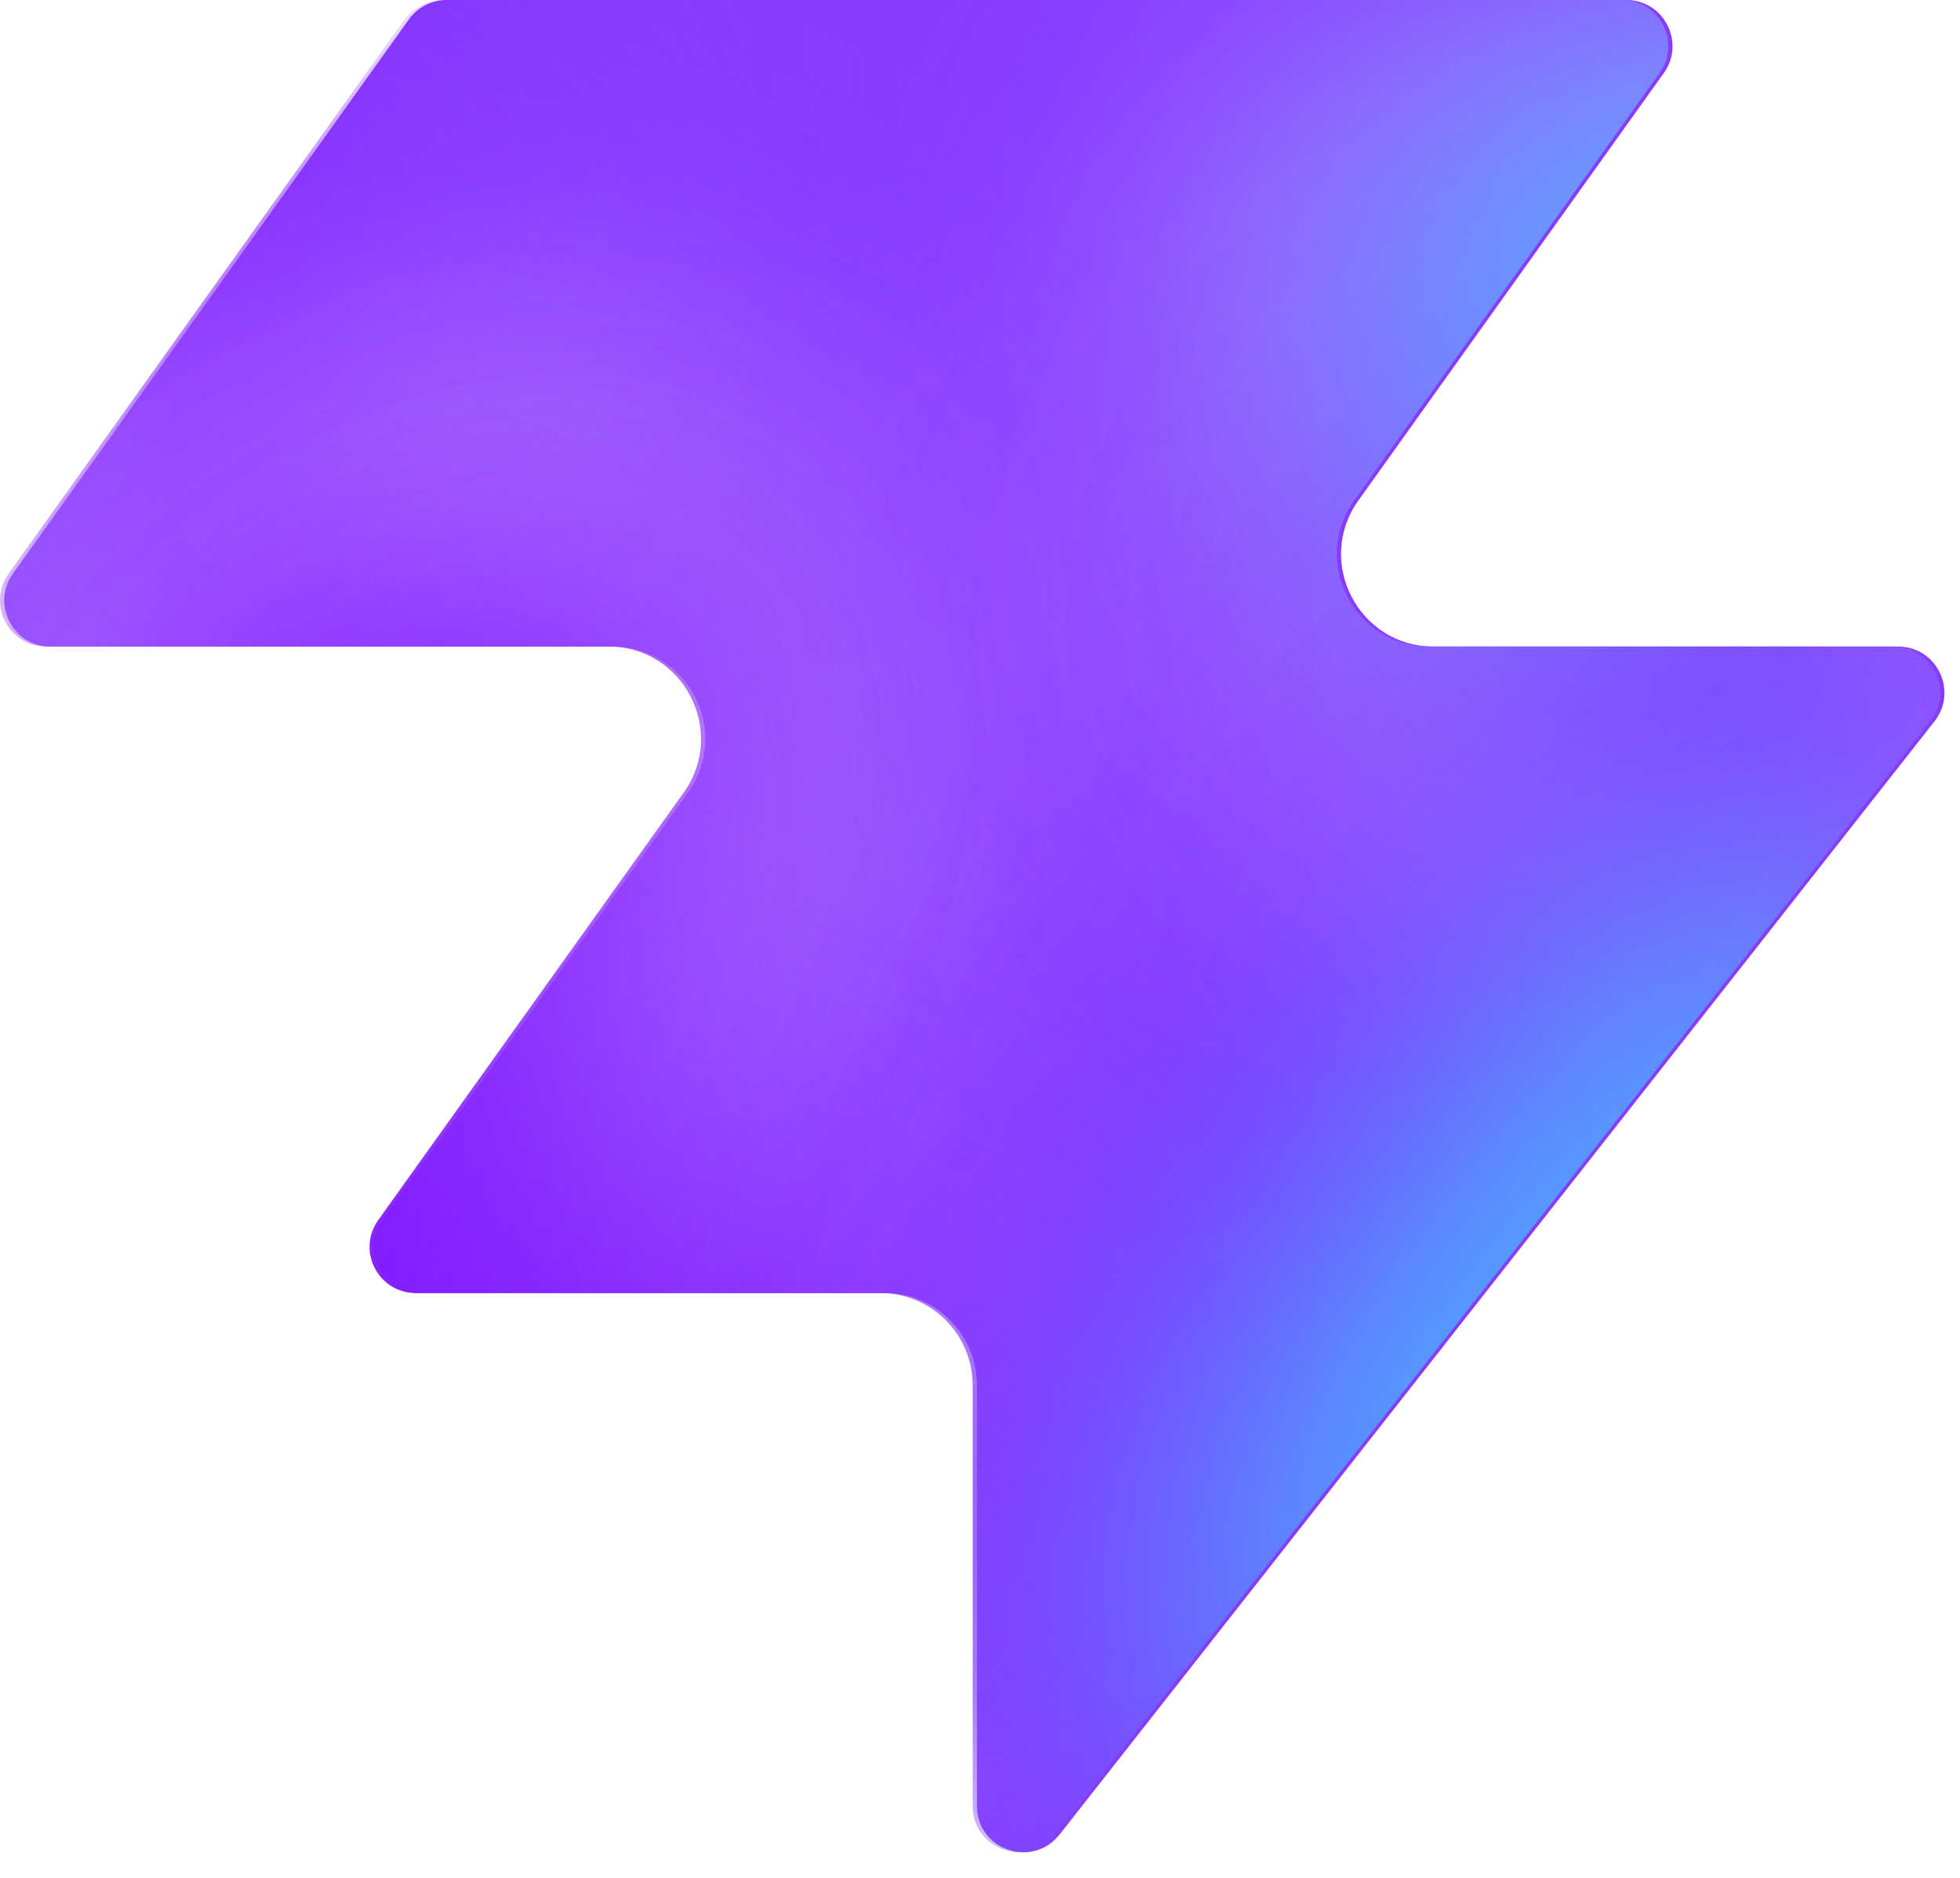
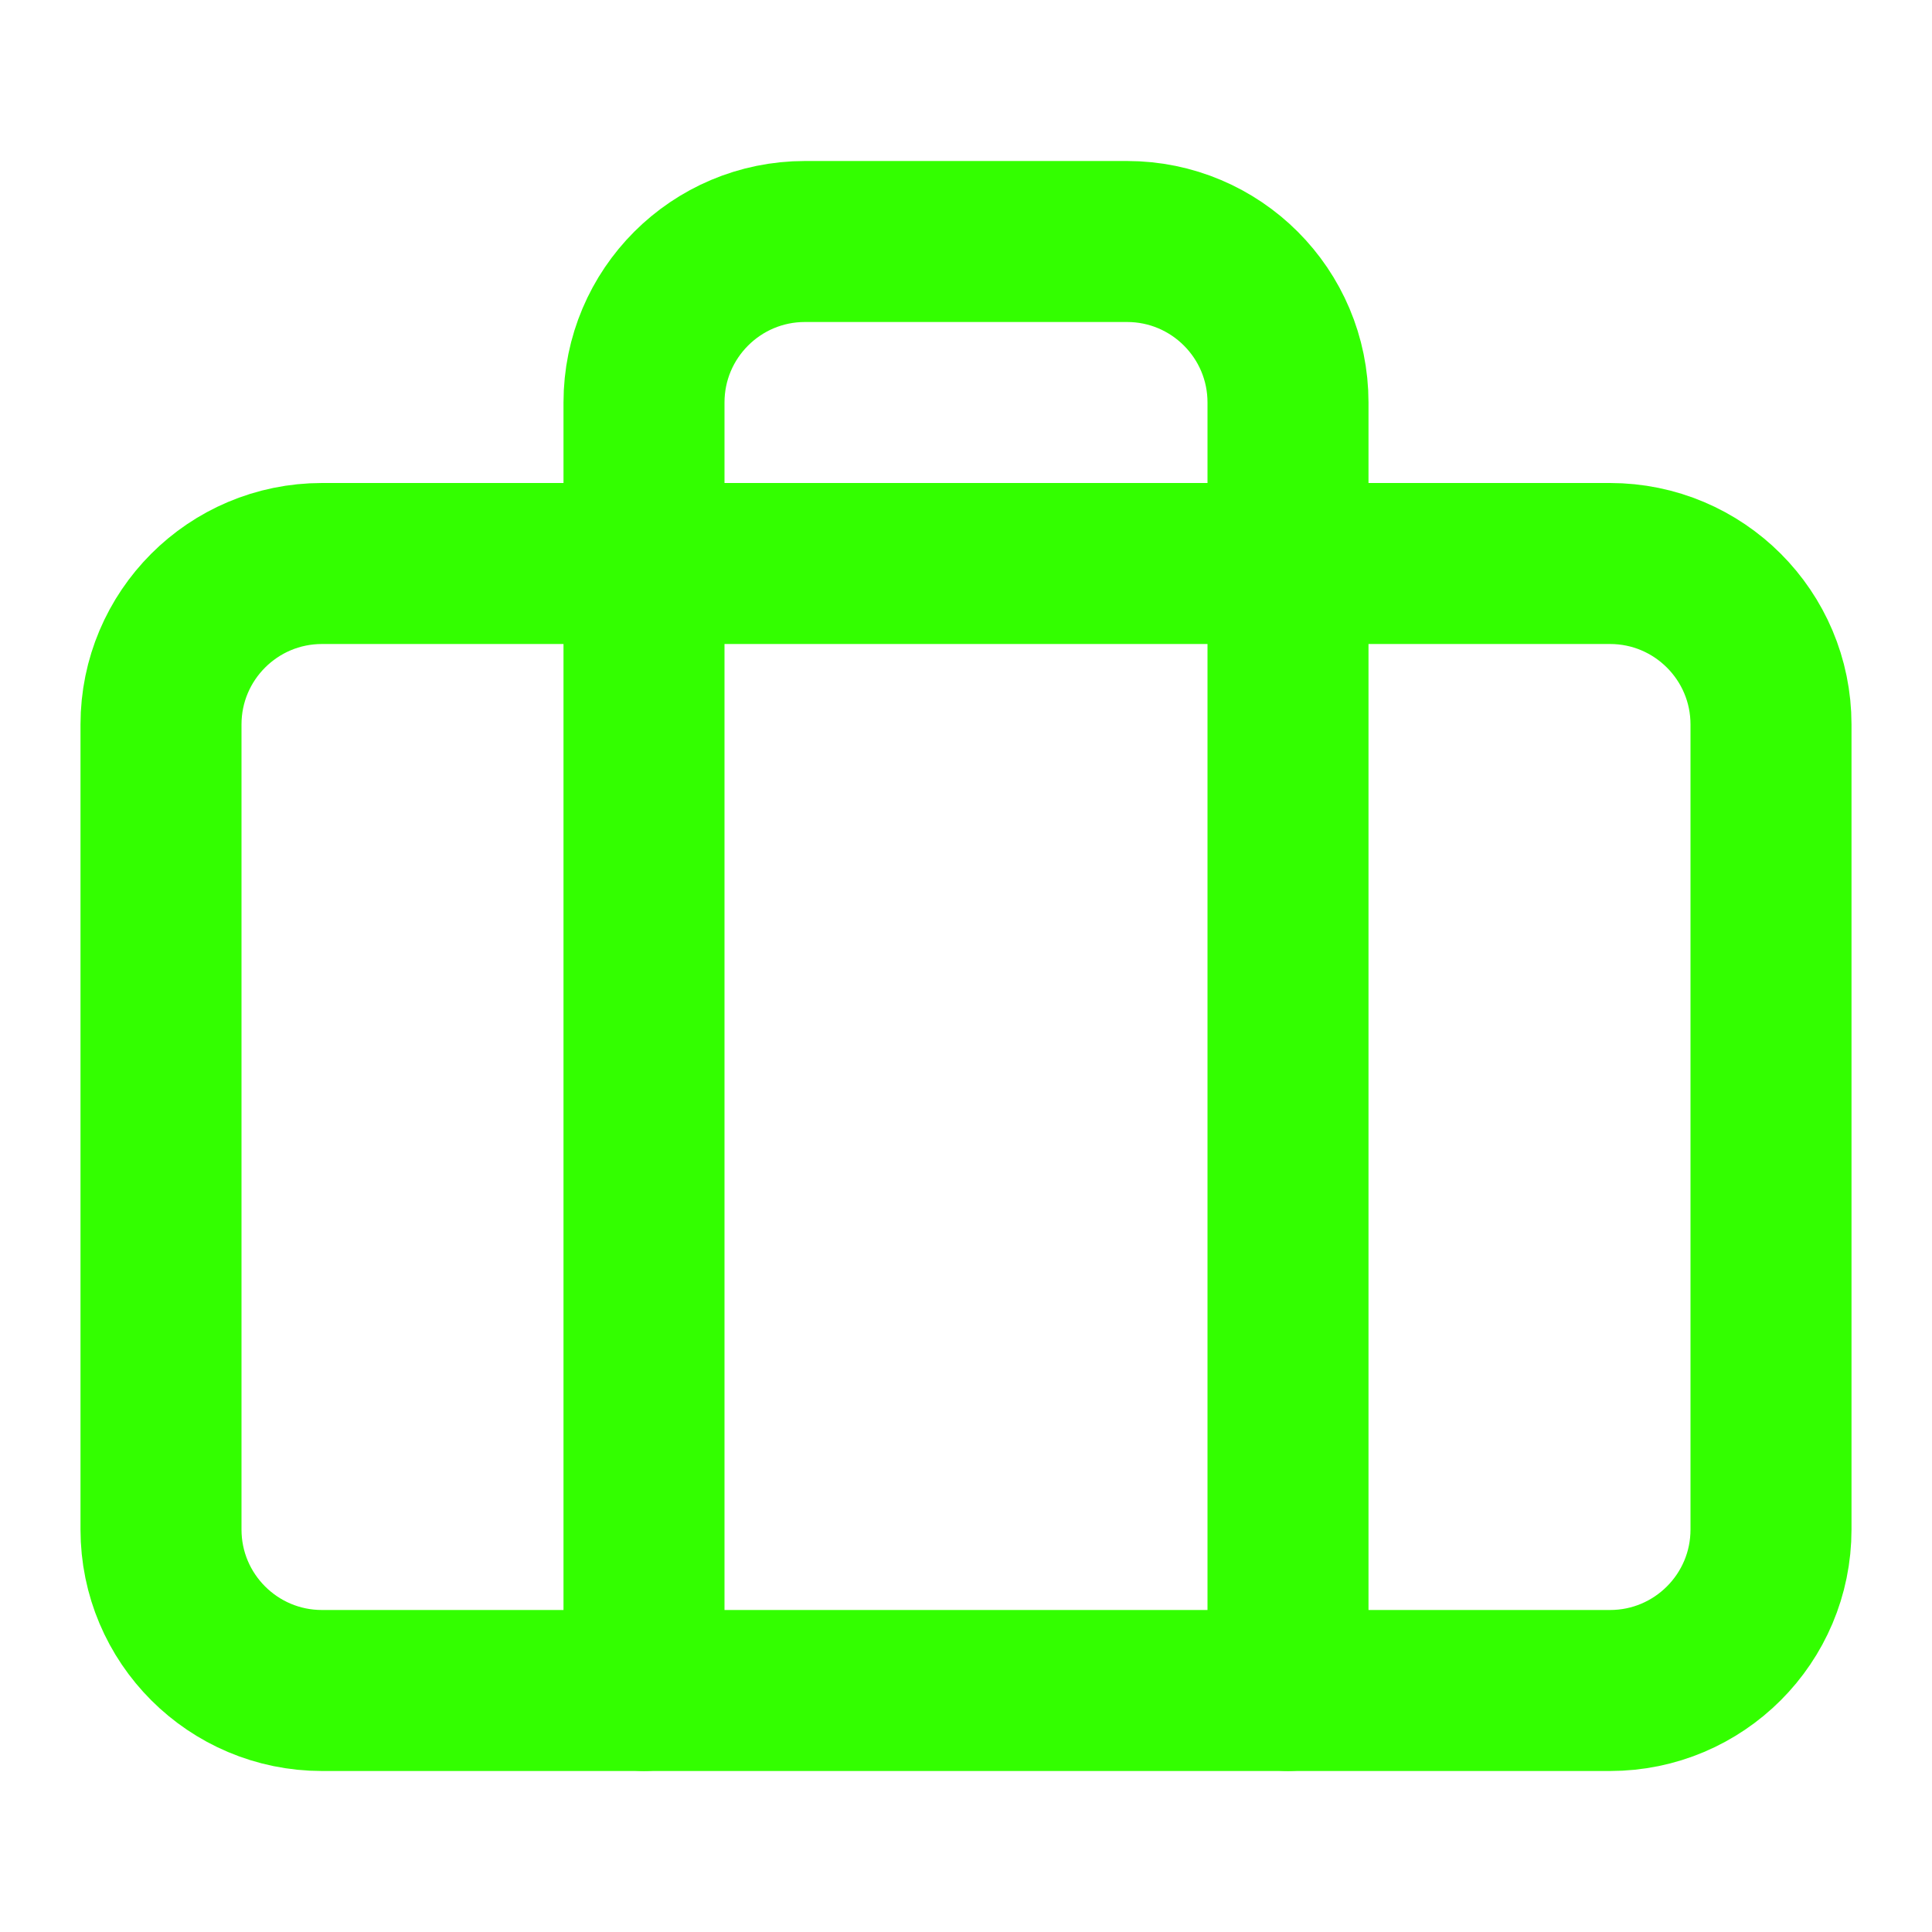
- <svg xmlns="http://www.w3.org/2000/svg" width="48" height="46" fill="none" viewBox="0 0 48 46">
-   <path fill="#863bff" d="M25.946 44.938c-.664.845-2.021.375-2.021-.698V33.937a2.26 2.26 0 0 0-2.262-2.262H10.287c-.92 0-1.456-1.04-.92-1.788l7.48-10.471c1.07-1.497 0-3.578-1.842-3.578H1.237c-.92 0-1.456-1.04-.92-1.788L10.013.474c.214-.297.556-.474.92-.474h28.894c.92 0 1.456 1.04.92 1.788l-7.48 10.471c-1.07 1.498 0 3.579 1.842 3.579h11.377c.943 0 1.473 1.088.89 1.83L25.947 44.94z" style="fill:#863bff;fill:color(display-p3 .525 .23 1);fill-opacity:1" />
-   <mask id="a" width="48" height="46" x="0" y="0" maskUnits="userSpaceOnUse" style="mask-type:alpha">
-     <path fill="#000" d="M25.842 44.938c-.664.844-2.021.375-2.021-.698V33.937a2.26 2.26 0 0 0-2.262-2.262H10.183c-.92 0-1.456-1.04-.92-1.788l7.48-10.471c1.07-1.498 0-3.579-1.842-3.579H1.133c-.92 0-1.456-1.04-.92-1.787L9.91.473c.214-.297.556-.474.92-.474h28.894c.92 0 1.456 1.04.92 1.788l-7.48 10.471c-1.07 1.498 0 3.578 1.842 3.578h11.377c.943 0 1.473 1.088.89 1.832L25.843 44.94z" style="fill:#000;fill-opacity:1" />
-   </mask>
-   <g mask="url(#a)">
-     <g filter="url(#b)">
-       <ellipse cx="5.508" cy="14.704" fill="#ede6ff" rx="5.508" ry="14.704" style="fill:#ede6ff;fill:color(display-p3 .927 .903 1);fill-opacity:1" transform="matrix(.00324 1 1 -.00324 -4.47 31.516)" />
-     </g>
-     <g filter="url(#c)">
-       <ellipse cx="10.399" cy="29.851" fill="#ede6ff" rx="10.399" ry="29.851" style="fill:#ede6ff;fill:color(display-p3 .927 .903 1);fill-opacity:1" transform="matrix(.00324 1 1 -.00324 -39.328 7.883)" />
-     </g>
-     <g filter="url(#d)">
-       <ellipse cx="5.508" cy="30.487" fill="#7e14ff" rx="5.508" ry="30.487" style="fill:#7e14ff;fill:color(display-p3 .492 .077 1);fill-opacity:1" transform="rotate(89.814 -25.913 -14.639)scale(1 -1)" />
-     </g>
-     <g filter="url(#e)">
-       <ellipse cx="5.508" cy="30.599" fill="#7e14ff" rx="5.508" ry="30.599" style="fill:#7e14ff;fill:color(display-p3 .492 .077 1);fill-opacity:1" transform="rotate(89.814 -32.644 -3.334)scale(1 -1)" />
-     </g>
-     <g filter="url(#f)">
-       <ellipse cx="5.508" cy="30.599" fill="#7e14ff" rx="5.508" ry="30.599" style="fill:#7e14ff;fill:color(display-p3 .492 .077 1);fill-opacity:1" transform="matrix(.00324 1 1 -.00324 -34.34 30.47)" />
-     </g>
-     <g filter="url(#g)">
-       <ellipse cx="14.072" cy="22.078" fill="#ede6ff" rx="14.072" ry="22.078" style="fill:#ede6ff;fill:color(display-p3 .927 .903 1);fill-opacity:1" transform="rotate(93.35 24.506 48.493)scale(-1 1)" />
-     </g>
-     <g filter="url(#h)">
-       <ellipse cx="3.47" cy="21.501" fill="#7e14ff" rx="3.47" ry="21.501" style="fill:#7e14ff;fill:color(display-p3 .492 .077 1);fill-opacity:1" transform="rotate(89.009 28.708 47.59)scale(-1 1)" />
-     </g>
-     <g filter="url(#i)">
-       <ellipse cx="3.47" cy="21.501" fill="#7e14ff" rx="3.47" ry="21.501" style="fill:#7e14ff;fill:color(display-p3 .492 .077 1);fill-opacity:1" transform="rotate(89.009 28.708 47.59)scale(-1 1)" />
-     </g>
-     <g filter="url(#j)">
-       <ellipse cx=".387" cy="8.972" fill="#7e14ff" rx="4.407" ry="29.108" style="fill:#7e14ff;fill:color(display-p3 .492 .077 1);fill-opacity:1" transform="rotate(39.51 .387 8.972)" />
-     </g>
-     <g filter="url(#k)">
-       <ellipse cx="47.523" cy="-6.092" fill="#7e14ff" rx="4.407" ry="29.108" style="fill:#7e14ff;fill:color(display-p3 .492 .077 1);fill-opacity:1" transform="rotate(37.892 47.523 -6.092)" />
-     </g>
-     <g filter="url(#l)">
-       <ellipse cx="41.412" cy="6.333" fill="#47bfff" rx="5.971" ry="9.665" style="fill:#47bfff;fill:color(display-p3 .28 .748 1);fill-opacity:1" transform="rotate(37.892 41.412 6.333)" />
-     </g>
-     <g filter="url(#m)">
-       <ellipse cx="-1.879" cy="38.332" fill="#7e14ff" rx="4.407" ry="29.108" style="fill:#7e14ff;fill:color(display-p3 .492 .077 1);fill-opacity:1" transform="rotate(37.892 -1.88 38.332)" />
-     </g>
-     <g filter="url(#n)">
-       <ellipse cx="-1.879" cy="38.332" fill="#7e14ff" rx="4.407" ry="29.108" style="fill:#7e14ff;fill:color(display-p3 .492 .077 1);fill-opacity:1" transform="rotate(37.892 -1.88 38.332)" />
-     </g>
-     <g filter="url(#o)">
-       <ellipse cx="35.651" cy="29.907" fill="#7e14ff" rx="4.407" ry="29.108" style="fill:#7e14ff;fill:color(display-p3 .492 .077 1);fill-opacity:1" transform="rotate(37.892 35.651 29.907)" />
-     </g>
-     <g filter="url(#p)">
-       <ellipse cx="38.418" cy="32.4" fill="#47bfff" rx="5.971" ry="15.297" style="fill:#47bfff;fill:color(display-p3 .28 .748 1);fill-opacity:1" transform="rotate(37.892 38.418 32.4)" />
-     </g>
-   </g>
-   <defs>
-     <filter id="b" width="60.045" height="41.654" x="-19.77" y="16.149" color-interpolation-filters="sRGB" filterUnits="userSpaceOnUse">
-       <feFlood flood-opacity="0" result="BackgroundImageFix" />
-       <feBlend in="SourceGraphic" in2="BackgroundImageFix" result="shape" />
-       <feGaussianBlur result="effect1_foregroundBlur_2002_17158" stdDeviation="7.659" />
-     </filter>
-     <filter id="c" width="90.34" height="51.437" x="-54.613" y="-7.533" color-interpolation-filters="sRGB" filterUnits="userSpaceOnUse">
-       <feFlood flood-opacity="0" result="BackgroundImageFix" />
-       <feBlend in="SourceGraphic" in2="BackgroundImageFix" result="shape" />
-       <feGaussianBlur result="effect1_foregroundBlur_2002_17158" stdDeviation="7.659" />
-     </filter>
-     <filter id="d" width="79.355" height="29.4" x="-49.64" y="2.03" color-interpolation-filters="sRGB" filterUnits="userSpaceOnUse">
-       <feFlood flood-opacity="0" result="BackgroundImageFix" />
-       <feBlend in="SourceGraphic" in2="BackgroundImageFix" result="shape" />
-       <feGaussianBlur result="effect1_foregroundBlur_2002_17158" stdDeviation="4.596" />
-     </filter>
-     <filter id="e" width="79.579" height="29.4" x="-45.045" y="20.029" color-interpolation-filters="sRGB" filterUnits="userSpaceOnUse">
-       <feFlood flood-opacity="0" result="BackgroundImageFix" />
-       <feBlend in="SourceGraphic" in2="BackgroundImageFix" result="shape" />
-       <feGaussianBlur result="effect1_foregroundBlur_2002_17158" stdDeviation="4.596" />
-     </filter>
-     <filter id="f" width="79.579" height="29.4" x="-43.513" y="21.178" color-interpolation-filters="sRGB" filterUnits="userSpaceOnUse">
-       <feFlood flood-opacity="0" result="BackgroundImageFix" />
-       <feBlend in="SourceGraphic" in2="BackgroundImageFix" result="shape" />
-       <feGaussianBlur result="effect1_foregroundBlur_2002_17158" stdDeviation="4.596" />
-     </filter>
-     <filter id="g" width="74.749" height="58.852" x="15.756" y="-17.901" color-interpolation-filters="sRGB" filterUnits="userSpaceOnUse">
-       <feFlood flood-opacity="0" result="BackgroundImageFix" />
-       <feBlend in="SourceGraphic" in2="BackgroundImageFix" result="shape" />
-       <feGaussianBlur result="effect1_foregroundBlur_2002_17158" stdDeviation="7.659" />
-     </filter>
-     <filter id="h" width="61.377" height="25.362" x="23.548" y="2.284" color-interpolation-filters="sRGB" filterUnits="userSpaceOnUse">
-       <feFlood flood-opacity="0" result="BackgroundImageFix" />
-       <feBlend in="SourceGraphic" in2="BackgroundImageFix" result="shape" />
-       <feGaussianBlur result="effect1_foregroundBlur_2002_17158" stdDeviation="4.596" />
-     </filter>
-     <filter id="i" width="61.377" height="25.362" x="23.548" y="2.284" color-interpolation-filters="sRGB" filterUnits="userSpaceOnUse">
-       <feFlood flood-opacity="0" result="BackgroundImageFix" />
-       <feBlend in="SourceGraphic" in2="BackgroundImageFix" result="shape" />
-       <feGaussianBlur result="effect1_foregroundBlur_2002_17158" stdDeviation="4.596" />
-     </filter>
-     <filter id="j" width="56.045" height="63.649" x="-27.636" y="-22.853" color-interpolation-filters="sRGB" filterUnits="userSpaceOnUse">
-       <feFlood flood-opacity="0" result="BackgroundImageFix" />
-       <feBlend in="SourceGraphic" in2="BackgroundImageFix" result="shape" />
-       <feGaussianBlur result="effect1_foregroundBlur_2002_17158" stdDeviation="4.596" />
-     </filter>
-     <filter id="k" width="54.814" height="64.646" x="20.116" y="-38.415" color-interpolation-filters="sRGB" filterUnits="userSpaceOnUse">
-       <feFlood flood-opacity="0" result="BackgroundImageFix" />
-       <feBlend in="SourceGraphic" in2="BackgroundImageFix" result="shape" />
-       <feGaussianBlur result="effect1_foregroundBlur_2002_17158" stdDeviation="4.596" />
-     </filter>
-     <filter id="l" width="33.541" height="35.313" x="24.641" y="-11.323" color-interpolation-filters="sRGB" filterUnits="userSpaceOnUse">
-       <feFlood flood-opacity="0" result="BackgroundImageFix" />
-       <feBlend in="SourceGraphic" in2="BackgroundImageFix" result="shape" />
-       <feGaussianBlur result="effect1_foregroundBlur_2002_17158" stdDeviation="4.596" />
-     </filter>
-     <filter id="m" width="54.814" height="64.646" x="-29.286" y="6.009" color-interpolation-filters="sRGB" filterUnits="userSpaceOnUse">
-       <feFlood flood-opacity="0" result="BackgroundImageFix" />
-       <feBlend in="SourceGraphic" in2="BackgroundImageFix" result="shape" />
-       <feGaussianBlur result="effect1_foregroundBlur_2002_17158" stdDeviation="4.596" />
-     </filter>
-     <filter id="n" width="54.814" height="64.646" x="-29.286" y="6.009" color-interpolation-filters="sRGB" filterUnits="userSpaceOnUse">
-       <feFlood flood-opacity="0" result="BackgroundImageFix" />
-       <feBlend in="SourceGraphic" in2="BackgroundImageFix" result="shape" />
-       <feGaussianBlur result="effect1_foregroundBlur_2002_17158" stdDeviation="4.596" />
-     </filter>
-     <filter id="o" width="54.814" height="64.646" x="8.244" y="-2.416" color-interpolation-filters="sRGB" filterUnits="userSpaceOnUse">
-       <feFlood flood-opacity="0" result="BackgroundImageFix" />
-       <feBlend in="SourceGraphic" in2="BackgroundImageFix" result="shape" />
-       <feGaussianBlur result="effect1_foregroundBlur_2002_17158" stdDeviation="4.596" />
-     </filter>
-     <filter id="p" width="39.409" height="43.623" x="18.713" y="10.588" color-interpolation-filters="sRGB" filterUnits="userSpaceOnUse">
-       <feFlood flood-opacity="0" result="BackgroundImageFix" />
-       <feBlend in="SourceGraphic" in2="BackgroundImageFix" result="shape" />
-       <feGaussianBlur result="effect1_foregroundBlur_2002_17158" stdDeviation="4.596" />
-     </filter>
-   </defs>
+ <svg xmlns="http://www.w3.org/2000/svg" width="32" height="32" viewBox="0 0 24 24" fill="none" stroke="#33FF00" stroke-width="2" stroke-linecap="round" stroke-linejoin="round">
+   <rect width="20" height="14" x="2" y="7" rx="2" ry="2" />
+   <path d="M16 21V5a2 2 0 0 0-2-2h-4a2 2 0 0 0-2 2v16" />
</svg>
